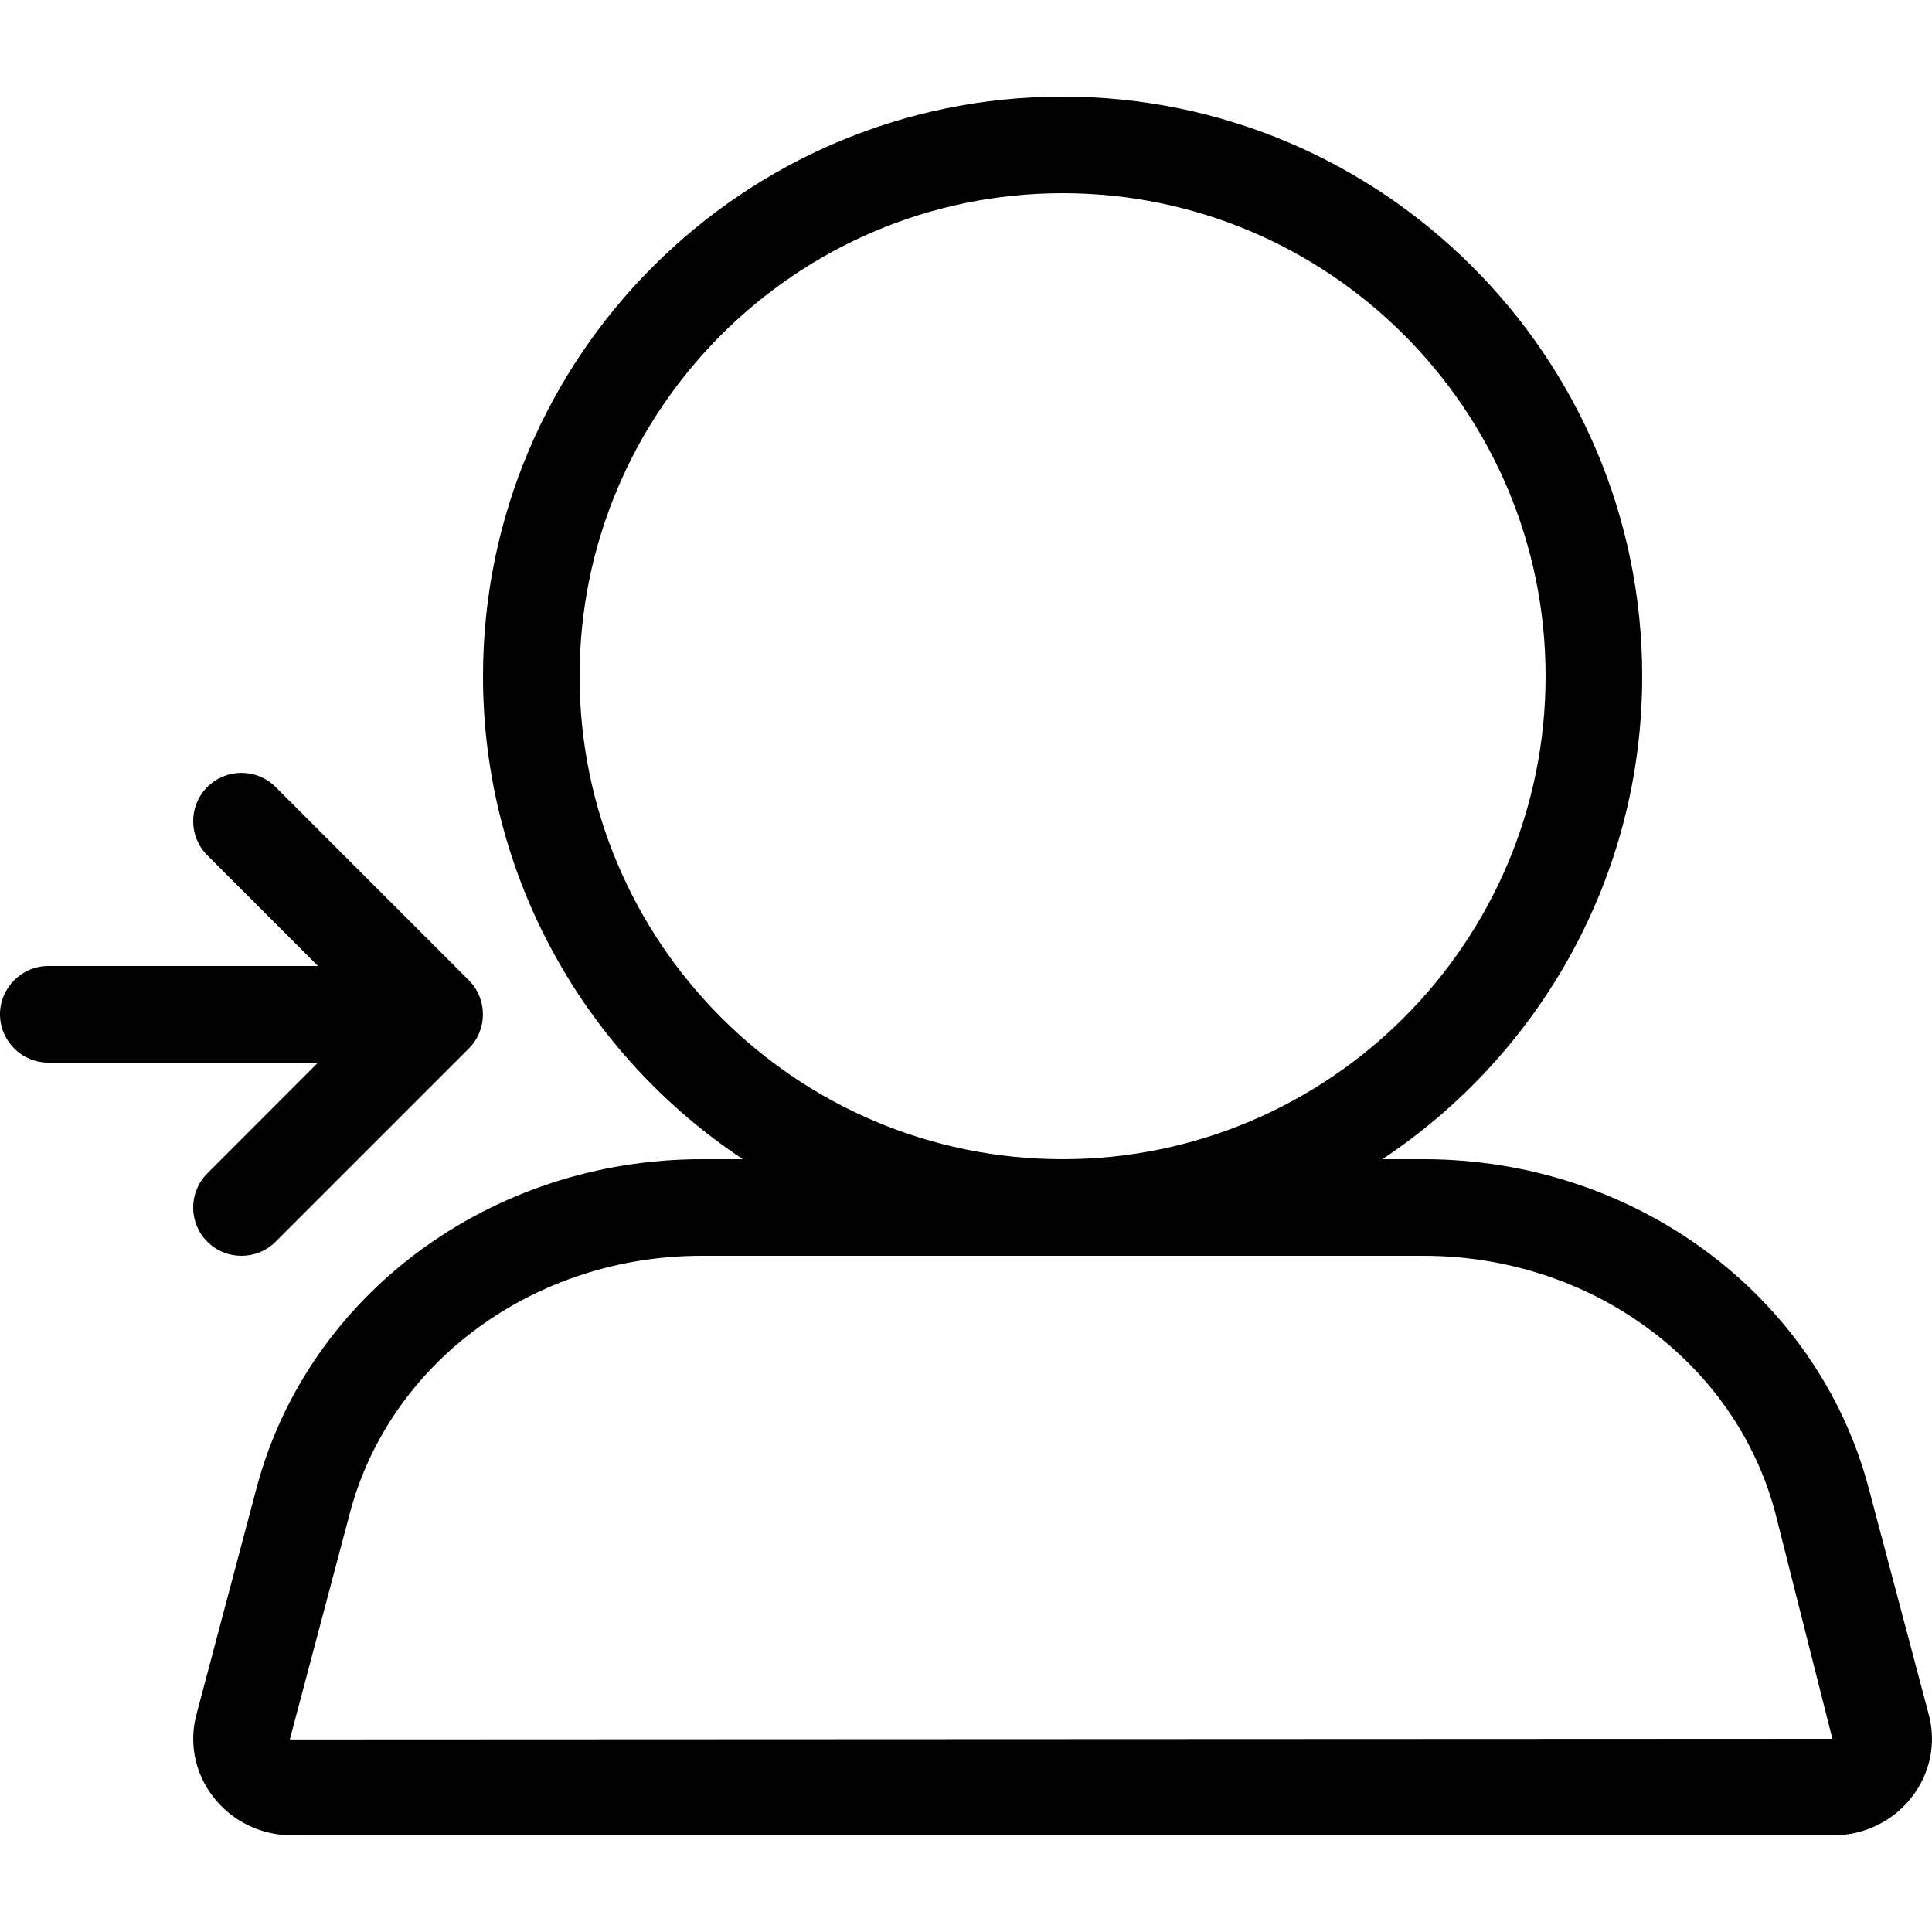
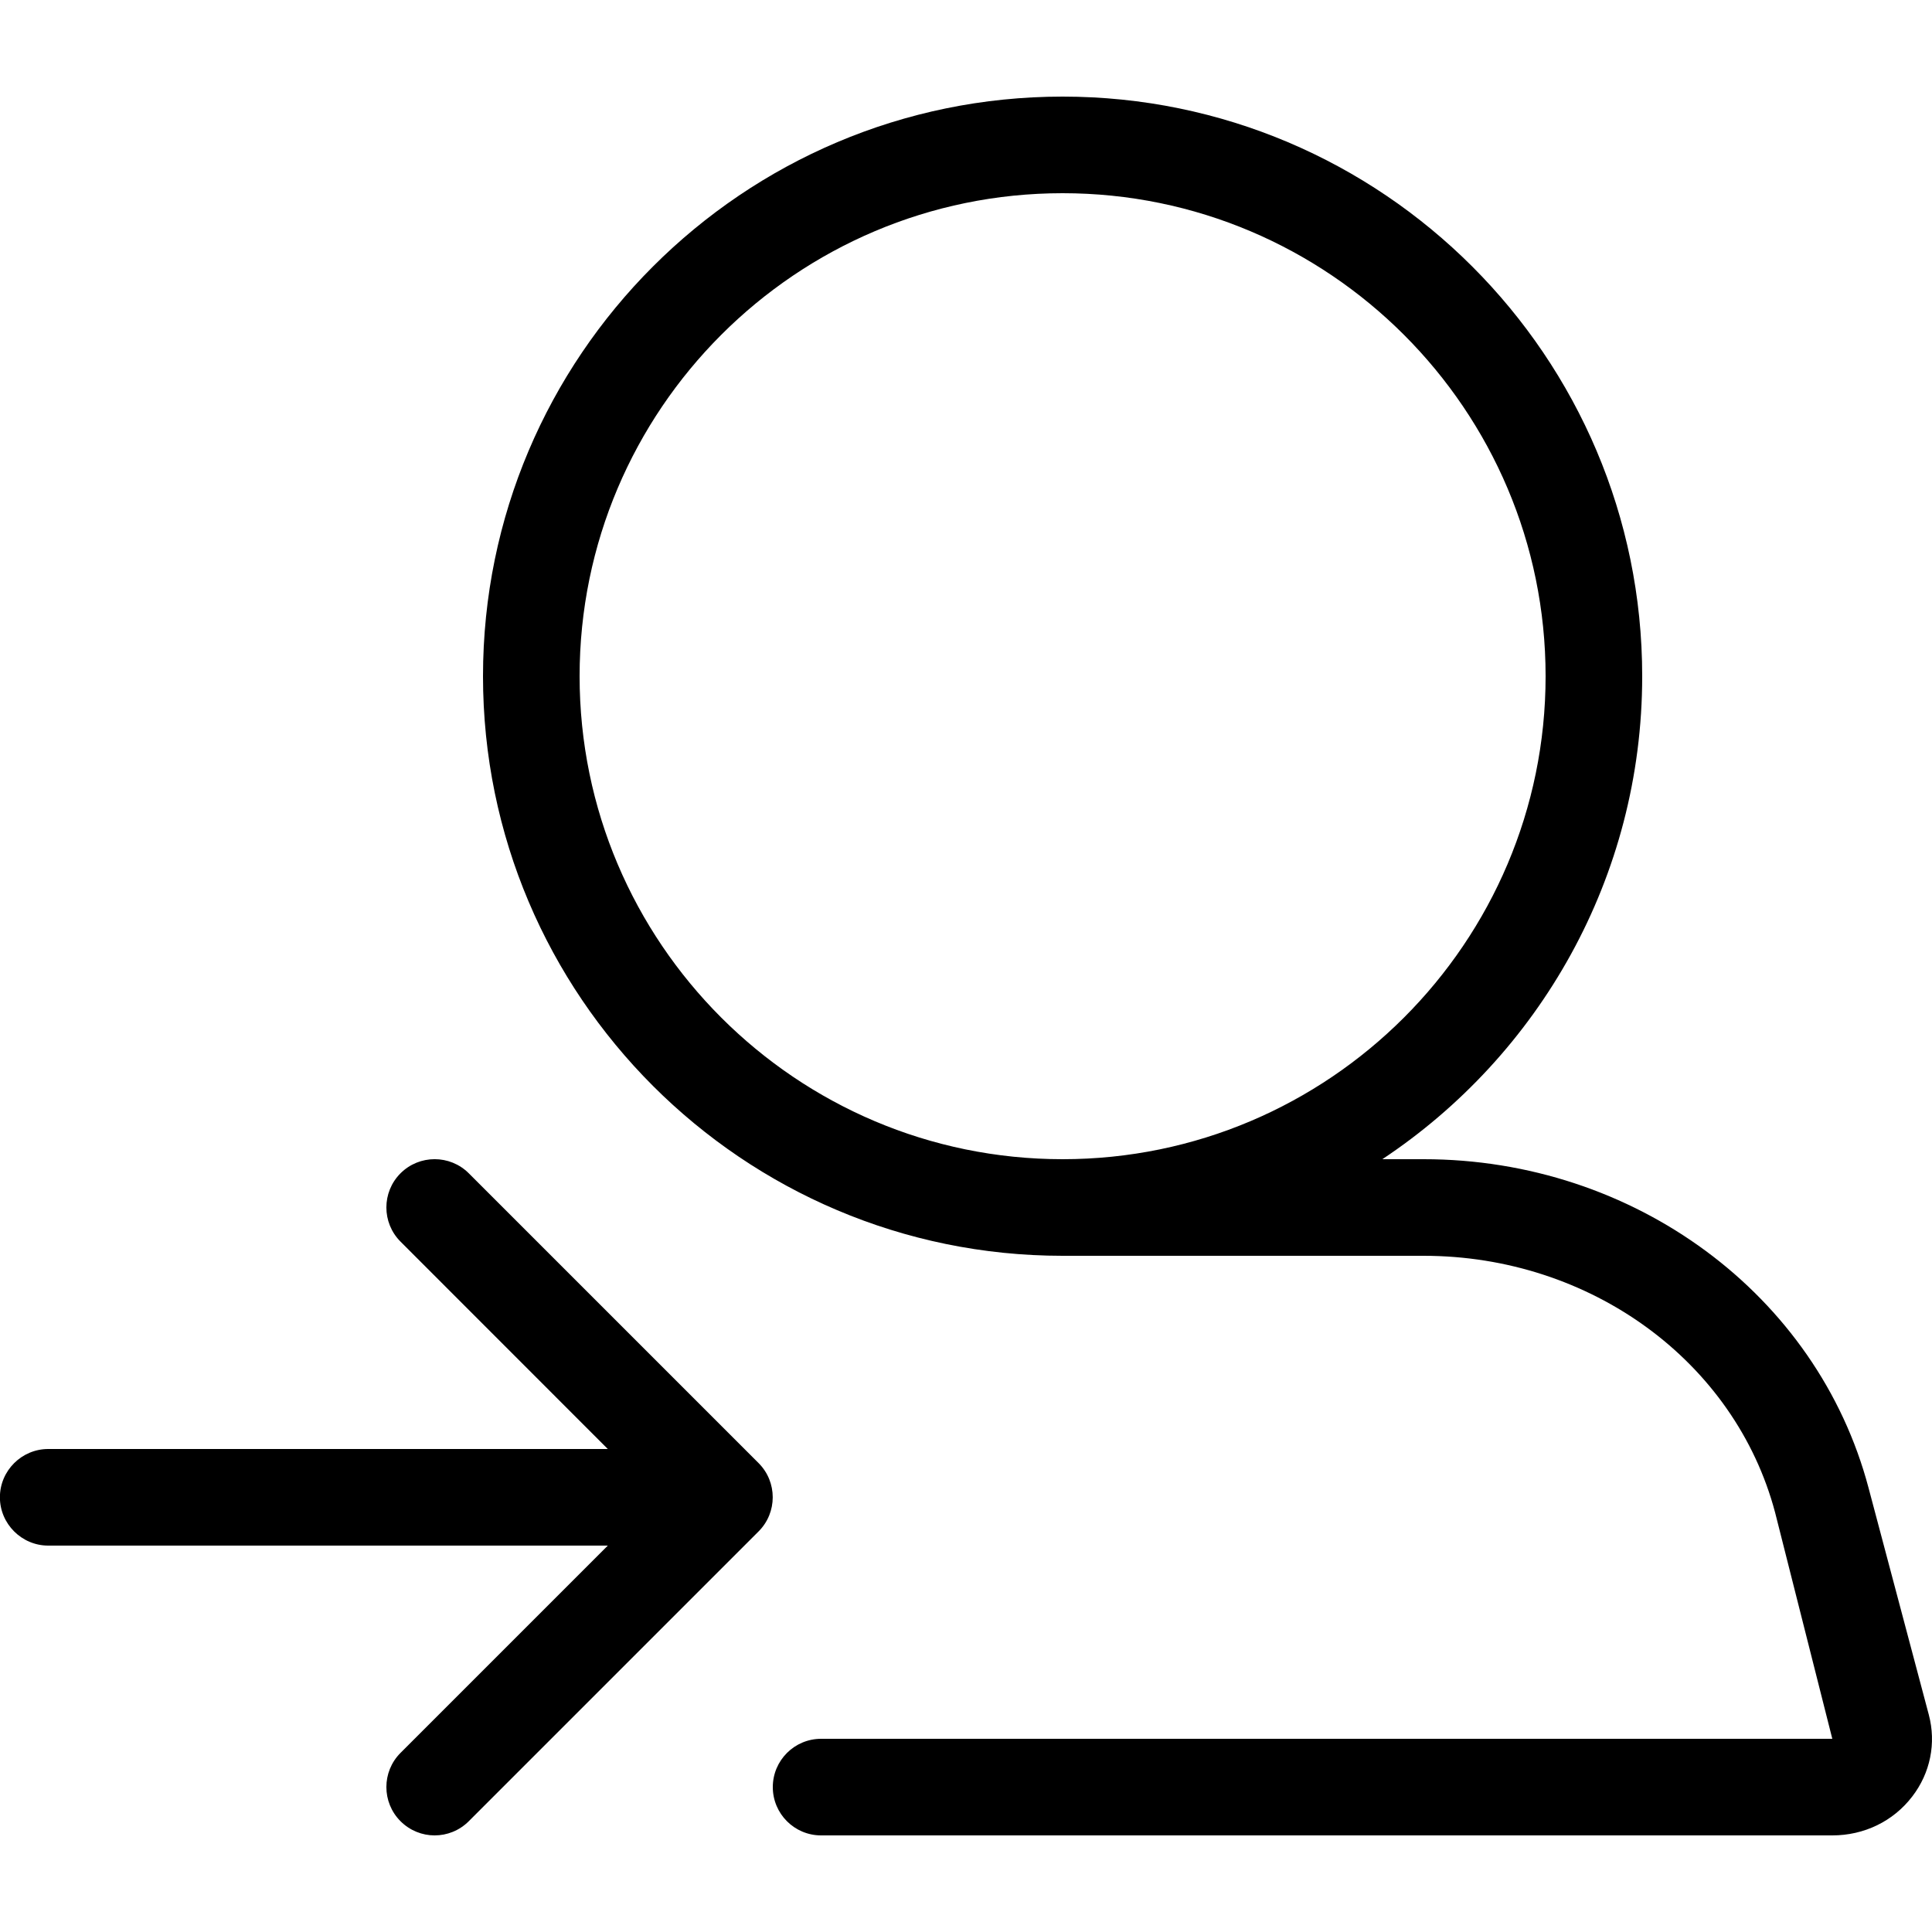
<svg xmlns="http://www.w3.org/2000/svg" width="20" height="20" viewBox="0 0 20 20">
-   <path d="M19.967 17.751c.078.294.015.604-.172.847-.196.256-.497.402-.826.402l-15.938 0c-.329 0-.63-.146-.826-.402-.187-.243-.25-.553-.172-.848l.623-2.347c.533-2.004 2.427-3.403 4.607-3.403l.427 0c-1.619-1.075-2.69-2.914-2.69-5 0-3.308 2.691-6 6-6 3.309 0 6 2.692 6 6 0 2.086-1.071 3.925-2.69 5l.427 0c2.18 0 4.074 1.399 4.607 3.402l.623 2.349zm-16.967.256l15.969-.007-.592-2.342c-.416-1.564-1.913-2.658-3.64-2.658l-7.474 0c-1.727 0-3.224 1.094-3.64 2.659l-.623 2.348zm3-11.007c0 2.757 2.243 5 5 5 2.757 0 5-2.243 5-5 0-2.757-2.243-5-5-5-2.757 0-5 2.243-5 5zm-3.854 5.854c-.195-.195-.195-.512 0-.707l1.146-1.147-2.792 0c-.275 0-.5-.225-.5-.5 0-.274.225-.5.5-.5l2.792 0-1.146-1.146c-.195-.195-.195-.512 0-.707.195-.195.512-.195.707 0l2 2c.195.195.195.512 0 .707l-2 2c-.098.098-.226.146-.353.146-.128 0-.256-.048-.354-.146z" fill="#000" fill-rule="evenodd" />
+   <path d="M19.967 17.751c.078.294.016.603-.172.847-.196.256-.498.402-.827.402L8.5 19c-.276 0-.5-.224-.5-.5 0-.276.224-.5.5-.5l10.468 0-.592-2.342C17.961 14.093 16.464 13 14.737 13L11 13c-3.309 0-6-2.691-6-6 0-3.309 2.691-6 6-6 3.309 0 6 2.691 6 6 0 2.086-1.071 3.925-2.69 5l.427 0c2.18 0 4.075 1.399 4.606 3.402l.624 2.349zM6 7c0 2.757 2.243 5 5 5 2.757 0 5-2.243 5-5 0-2.757-2.243-5-5-5-2.757 0-5 2.243-5 5zm1.853 8.146c.195.195.195.512 0 .707l-3 3c-.098.098-.226.147-.354.147-.127 0-.255-.049-.353-.147-.195-.195-.195-.512 0-.707l2.146-2.146-5.793 0c-.274 0-.5-.225-.5-.5 0-.276.226-.5.5-.5l5.793 0-2.146-2.147c-.195-.195-.195-.512 0-.707.195-.195.512-.195.707 0l3 3z" fill="#000" fill-rule="evenodd" />
</svg>
